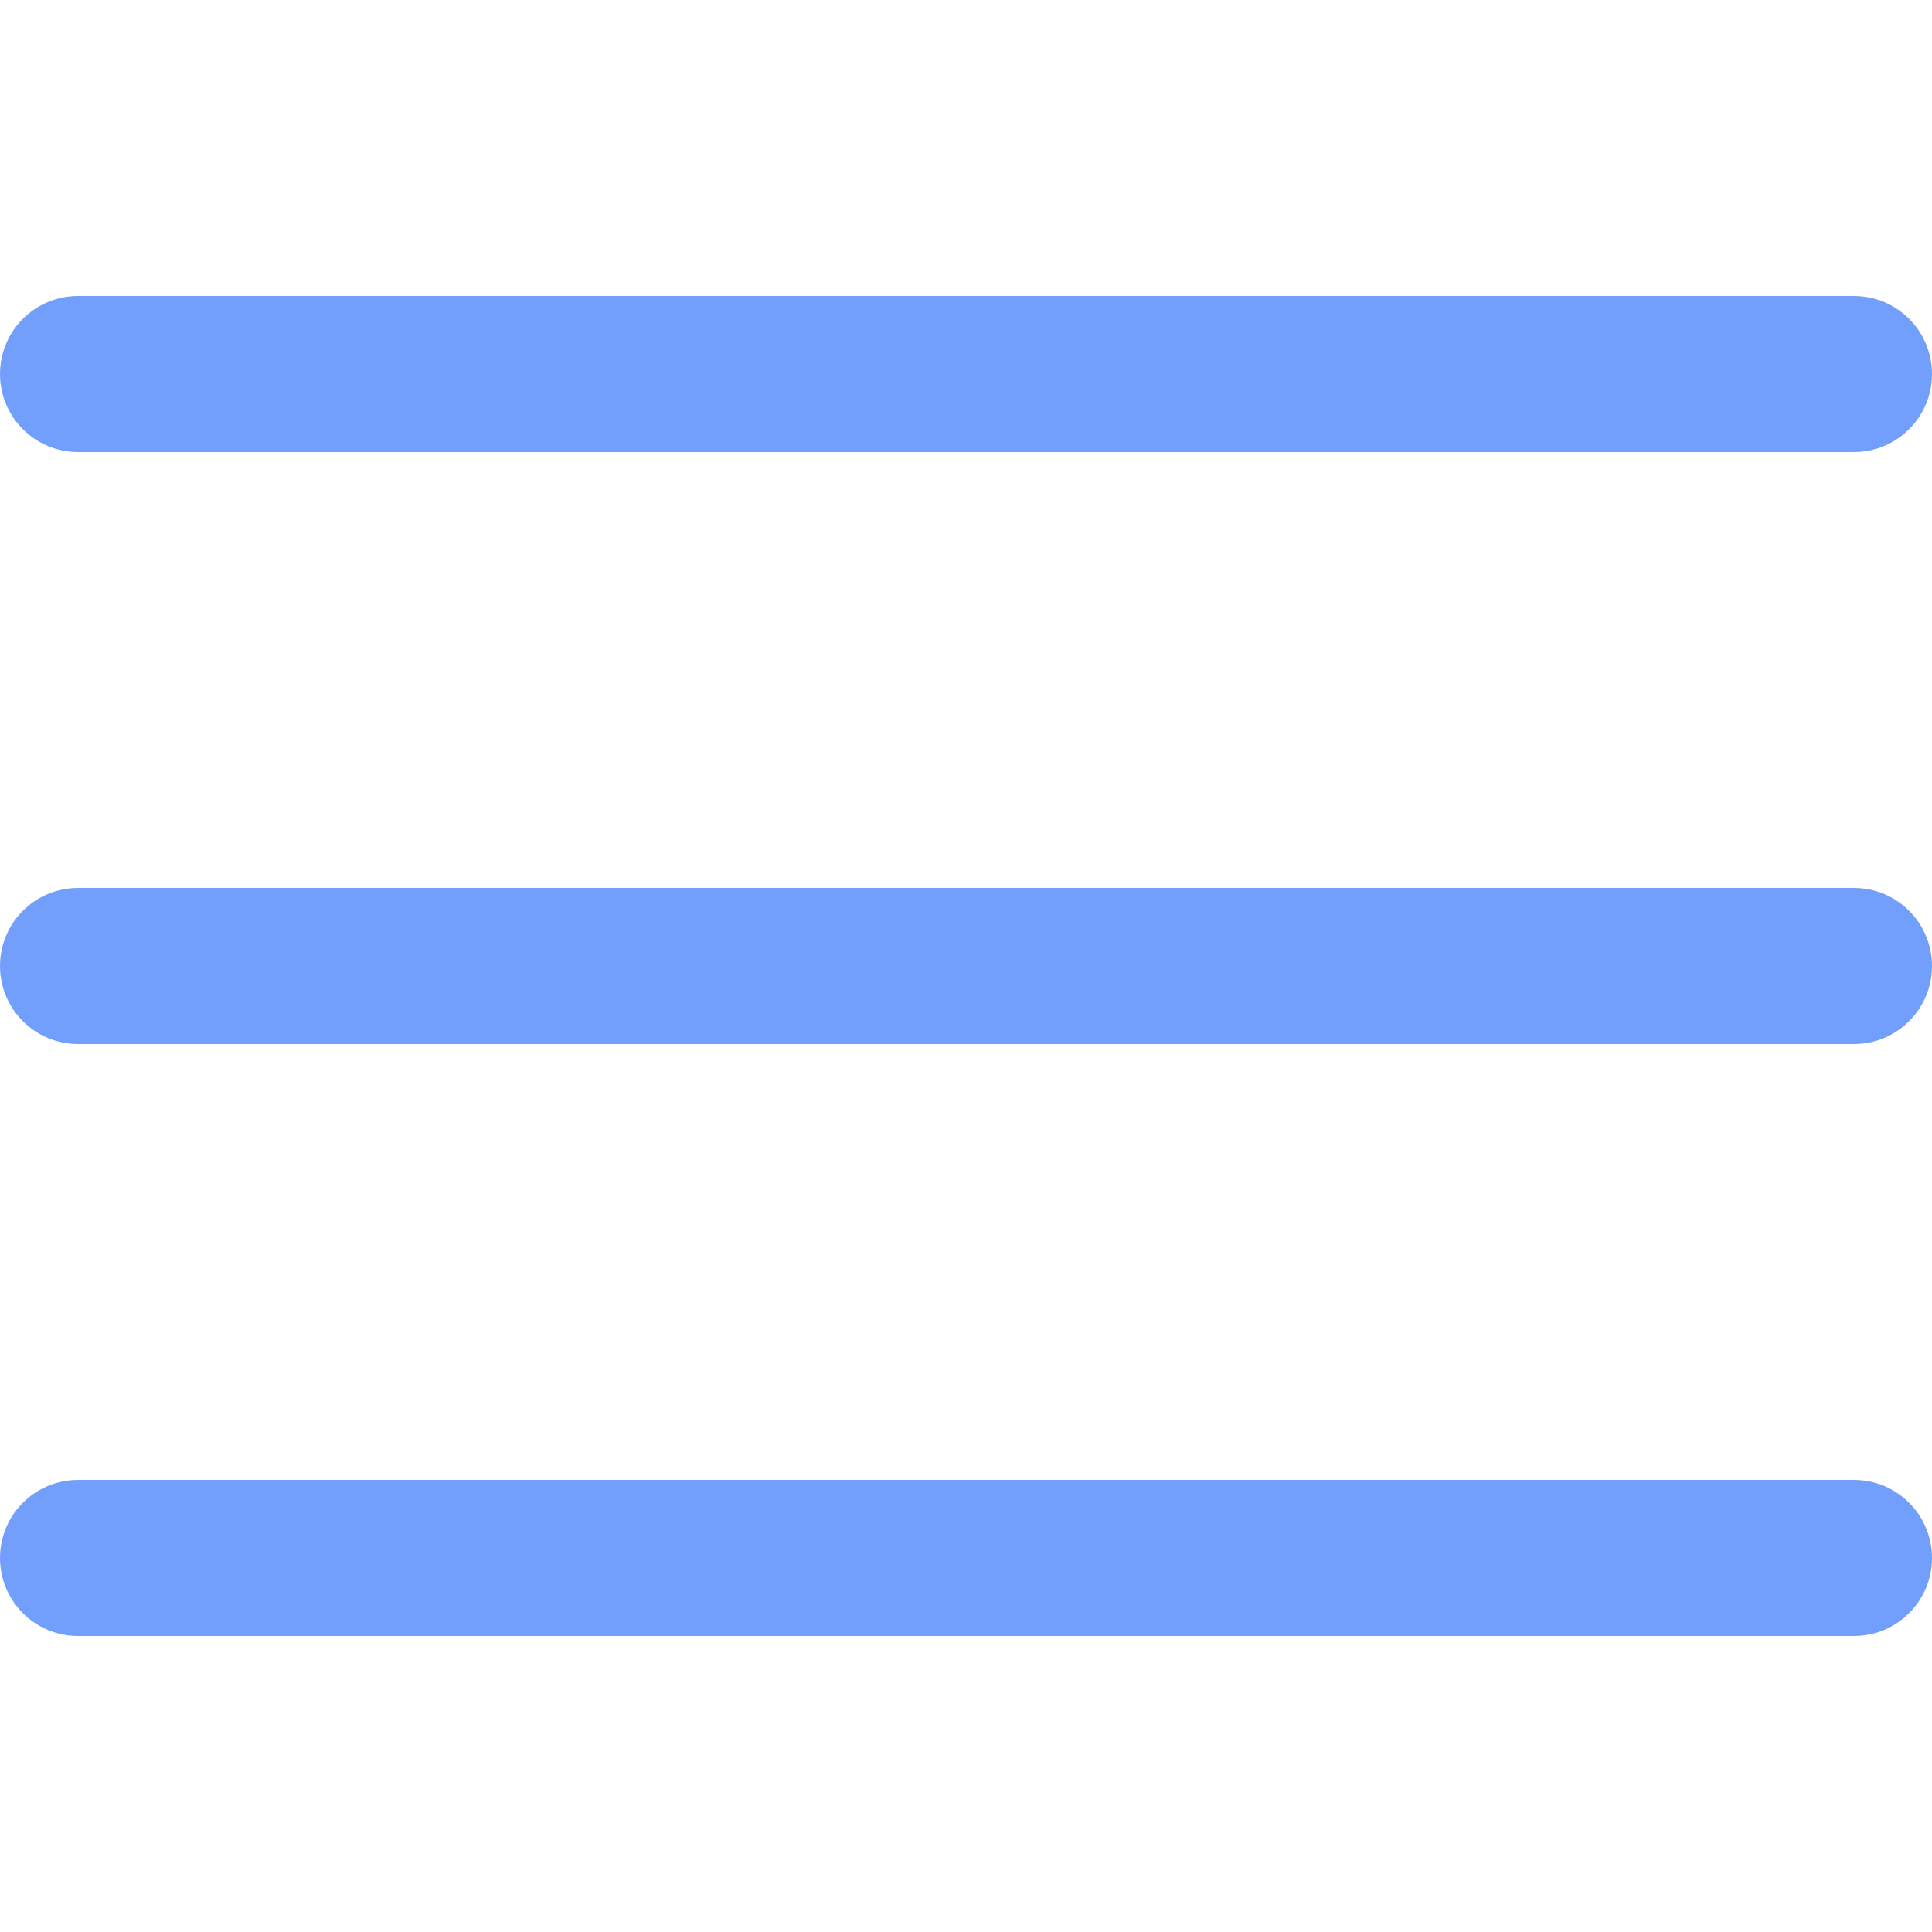
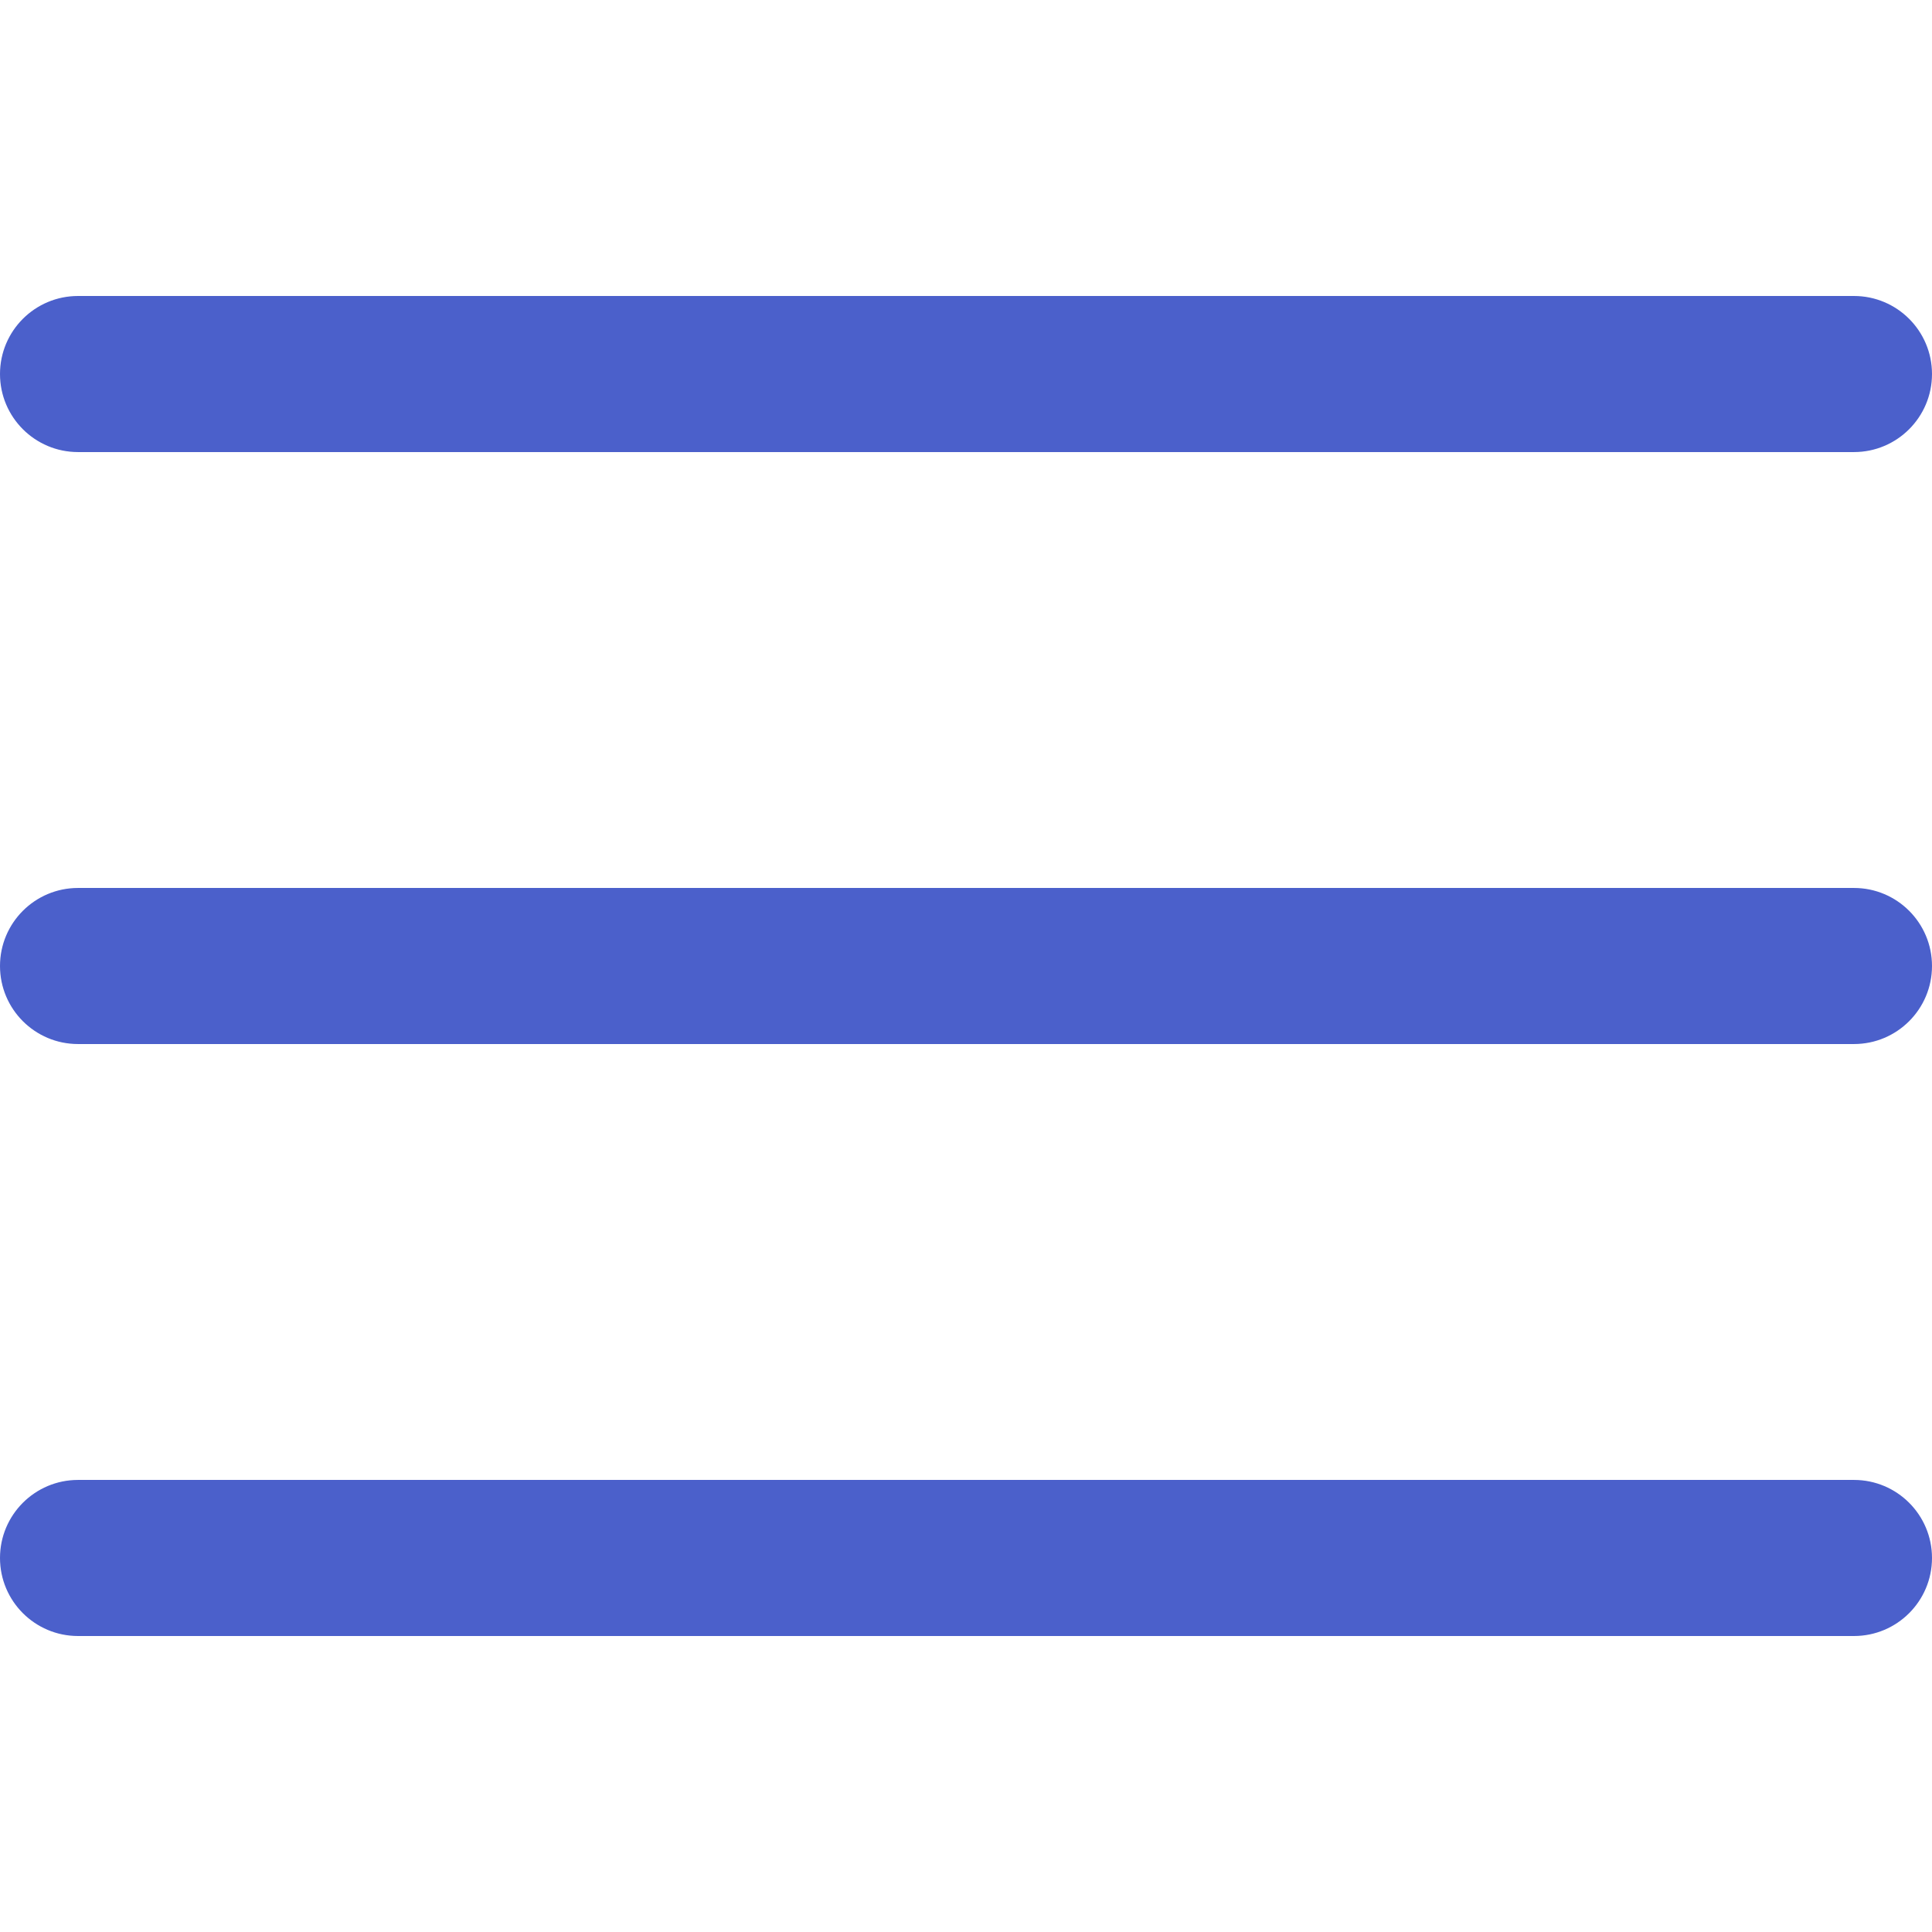
<svg xmlns="http://www.w3.org/2000/svg" version="1.1" id="Layer_1" x="0px" y="0px" viewBox="0 0 512 512" style="enable-background:new 0 0 512 512;" xml:space="preserve" width="512px" height="512px">
  <g>
    <g>
-       <path d="M491.318,235.318H20.682C9.26,235.318,0,244.577,0,256s9.26,20.682,20.682,20.682h470.636    c11.423,0,20.682-9.259,20.682-20.682C512,244.578,502.741,235.318,491.318,235.318z" fill="#739ffc" />
+       <path d="M491.318,235.318H20.682C9.26,235.318,0,244.577,0,256s9.26,20.682,20.682,20.682h470.636    c11.423,0,20.682-9.259,20.682-20.682C512,244.578,502.741,235.318,491.318,235.318z" fill="#4B60CB" />
    </g>
  </g>
  <g>
    <g>
-       <path d="M491.318,78.439H20.682C9.26,78.439,0,87.699,0,99.121c0,11.422,9.26,20.682,20.682,20.682h470.636    c11.423,0,20.682-9.26,20.682-20.682C512,87.699,502.741,78.439,491.318,78.439z" fill="#739ffc" />
+       <path d="M491.318,78.439H20.682C9.26,78.439,0,87.699,0,99.121c0,11.422,9.26,20.682,20.682,20.682h470.636    c11.423,0,20.682-9.26,20.682-20.682C512,87.699,502.741,78.439,491.318,78.439z" fill="#4B60CB" />
    </g>
  </g>
  <g>
    <g>
-       <path d="M491.318,392.197H20.682C9.26,392.197,0,401.456,0,412.879s9.26,20.682,20.682,20.682h470.636    c11.423,0,20.682-9.259,20.682-20.682S502.741,392.197,491.318,392.197z" fill="#739ffc" />
+       <path d="M491.318,392.197H20.682C9.26,392.197,0,401.456,0,412.879s9.26,20.682,20.682,20.682h470.636    c11.423,0,20.682-9.259,20.682-20.682S502.741,392.197,491.318,392.197z" fill="#4B60CB" />
    </g>
  </g>
</svg>
